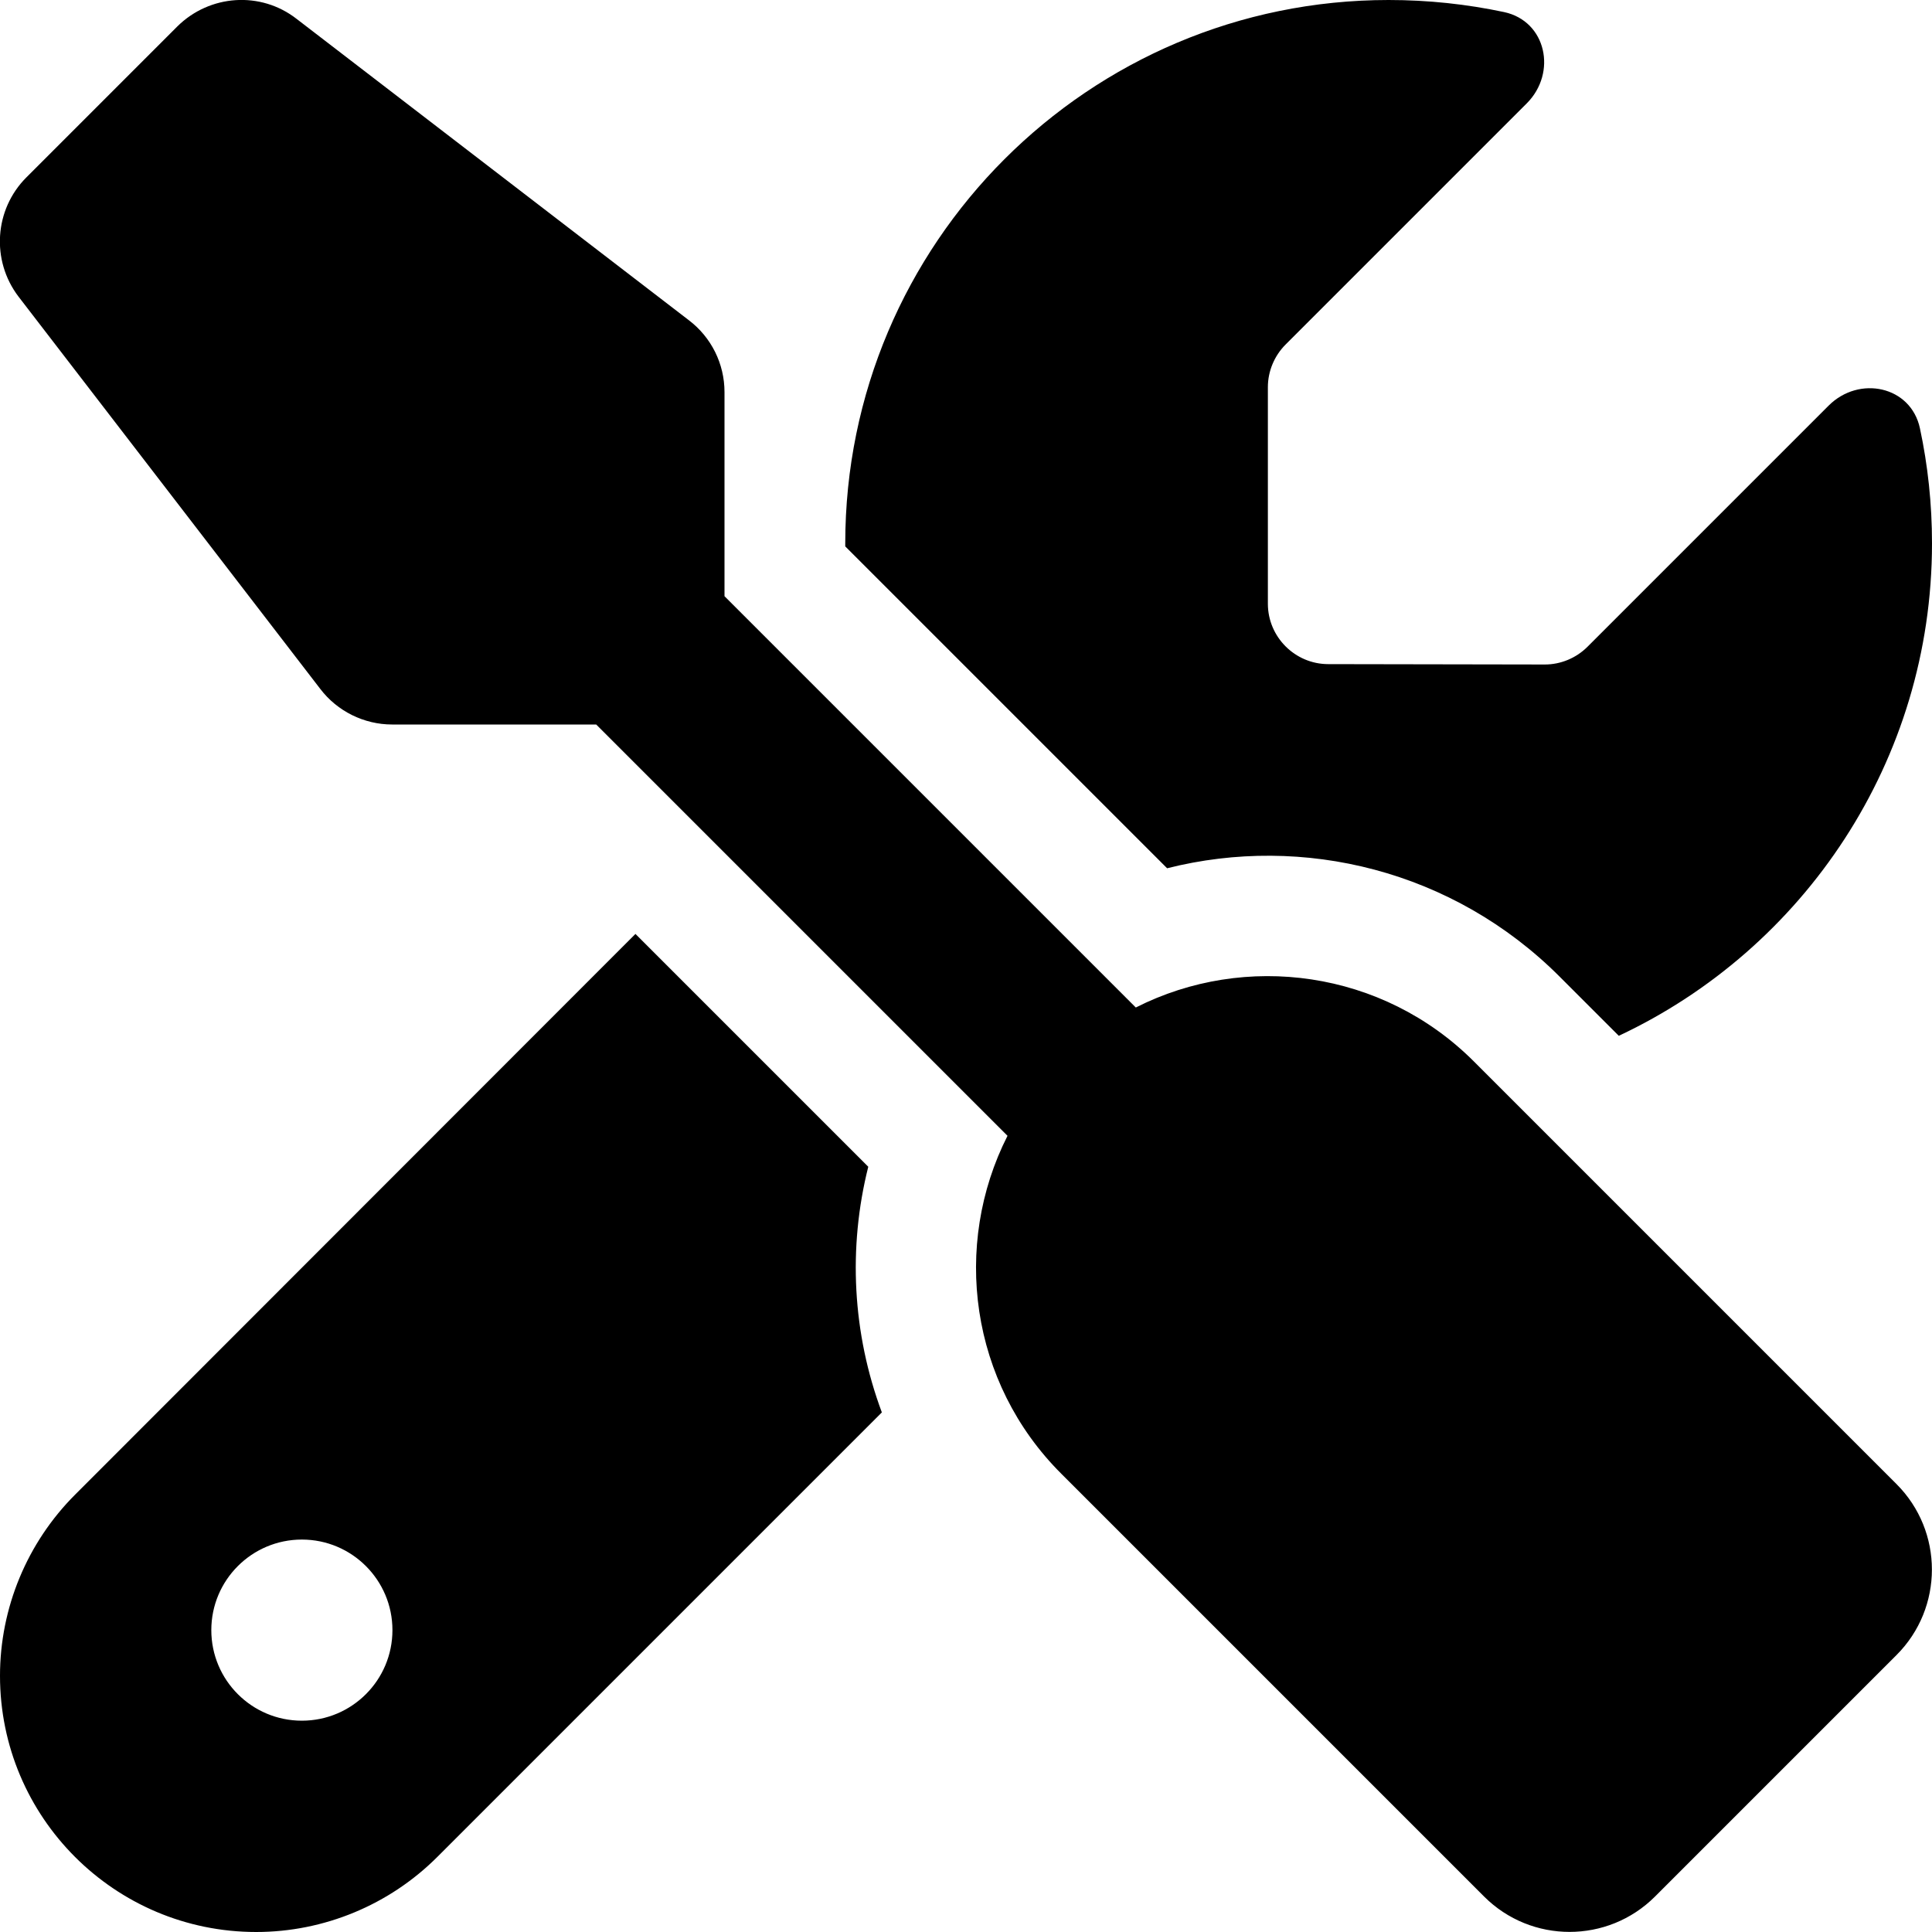
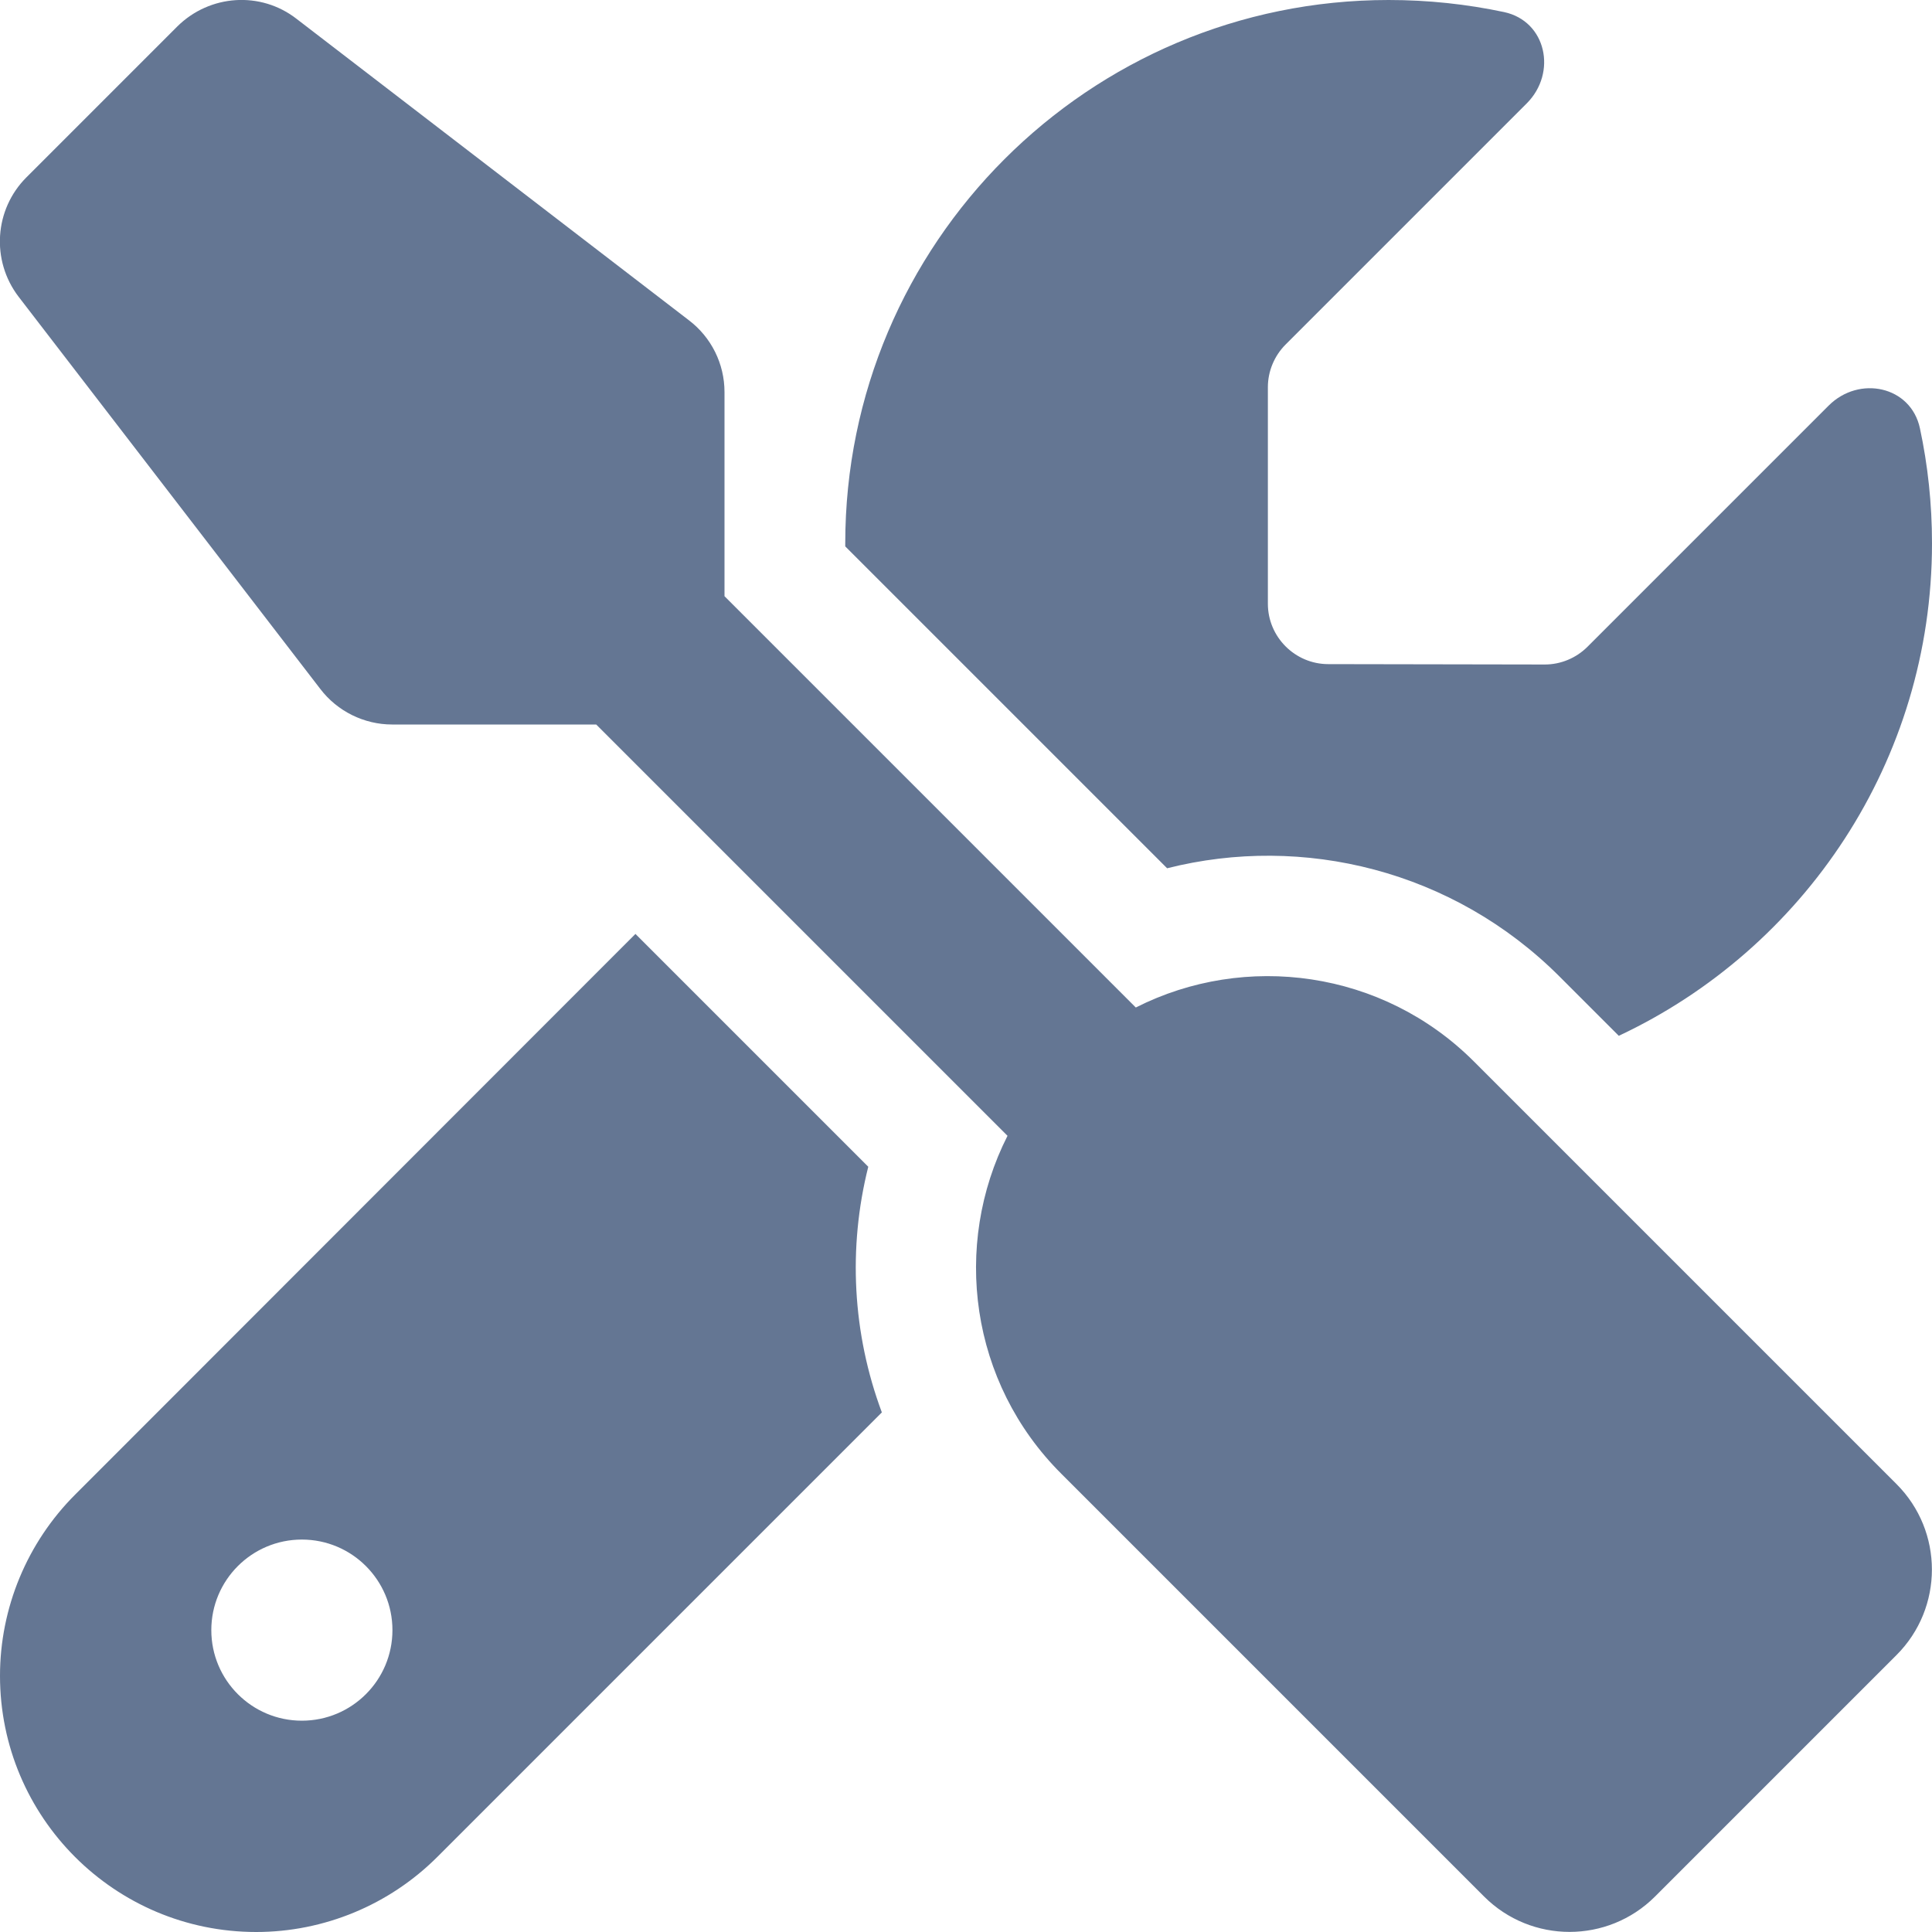
<svg xmlns="http://www.w3.org/2000/svg" viewBox="0 0 512 512">
-   <path d="M78.6 5C69.1-2.4 55.6-1.5 47 7L7 47c-8.5 8.5-9.4 22-2.1 31.6l80 104c4.5 5.9 11.6 9.4 19 9.4l54.1 0 109 109c-14.7 29-10 65.4 14.3 89.6l112 112c12.5 12.5 32.8 12.5 45.3 0l64-64c12.5-12.5 12.5-32.8 0-45.3l-112-112c-24.2-24.2-60.6-29-89.6-14.3l-109-109 0-54.1c0-7.5-3.5-14.5-9.4-19L78.6 5zM19.9 396.1C7.2 408.8 0 426.1 0 444.1C0 481.6 30.4 512 67.9 512c18 0 35.3-7.2 48-19.9L233.7 374.3c-7.8-20.9-9-43.6-3.6-65.1l-61.7-61.7L19.9 396.1zM512 144c0-10.5-1.1-20.7-3.2-30.5c-2.4-11.2-16.1-14.1-24.2-6l-63.9 63.9c-3 3-7.1 4.7-11.3 4.7L352 176c-8.8 0-16-7.2-16-16l0-57.4c0-4.2 1.7-8.3 4.7-11.3l63.9-63.9c8.1-8.1 5.2-21.8-6-24.2C388.7 1.1 378.5 0 368 0C288.5 0 224 64.5 224 144l0 .8 85.3 85.3c36-9.1 75.8 .5 104 28.7L429 274.5c49-23 83-72.8 83-130.5zM56 432a24 24 0 1 1 48 0 24 24 0 1 1 -48 0z" />
+   <path fill="#647693" d="M78.6 5C69.1-2.4 55.6-1.5 47 7L7 47c-8.5 8.5-9.4 22-2.1 31.6l80 104c4.5 5.9 11.6 9.4 19 9.4l54.1 0 109 109c-14.7 29-10 65.4 14.3 89.6l112 112c12.5 12.5 32.8 12.5 45.3 0l64-64c12.5-12.5 12.5-32.8 0-45.3l-112-112c-24.2-24.2-60.6-29-89.6-14.3l-109-109 0-54.1c0-7.5-3.5-14.5-9.4-19L78.6 5zM19.9 396.1C7.2 408.8 0 426.1 0 444.1C0 481.6 30.4 512 67.9 512c18 0 35.3-7.2 48-19.9L233.7 374.3c-7.8-20.9-9-43.6-3.6-65.1l-61.7-61.7L19.9 396.1zM512 144c0-10.5-1.1-20.7-3.2-30.5c-2.4-11.2-16.1-14.1-24.2-6l-63.9 63.9c-3 3-7.1 4.7-11.3 4.7L352 176c-8.8 0-16-7.2-16-16l0-57.4c0-4.2 1.7-8.3 4.7-11.3l63.9-63.9c8.1-8.1 5.2-21.8-6-24.2C388.7 1.1 378.5 0 368 0C288.5 0 224 64.5 224 144l0 .8 85.3 85.3c36-9.1 75.8 .5 104 28.7L429 274.5c49-23 83-72.8 83-130.5zM56 432a24 24 0 1 1 48 0 24 24 0 1 1 -48 0z" />
</svg>
